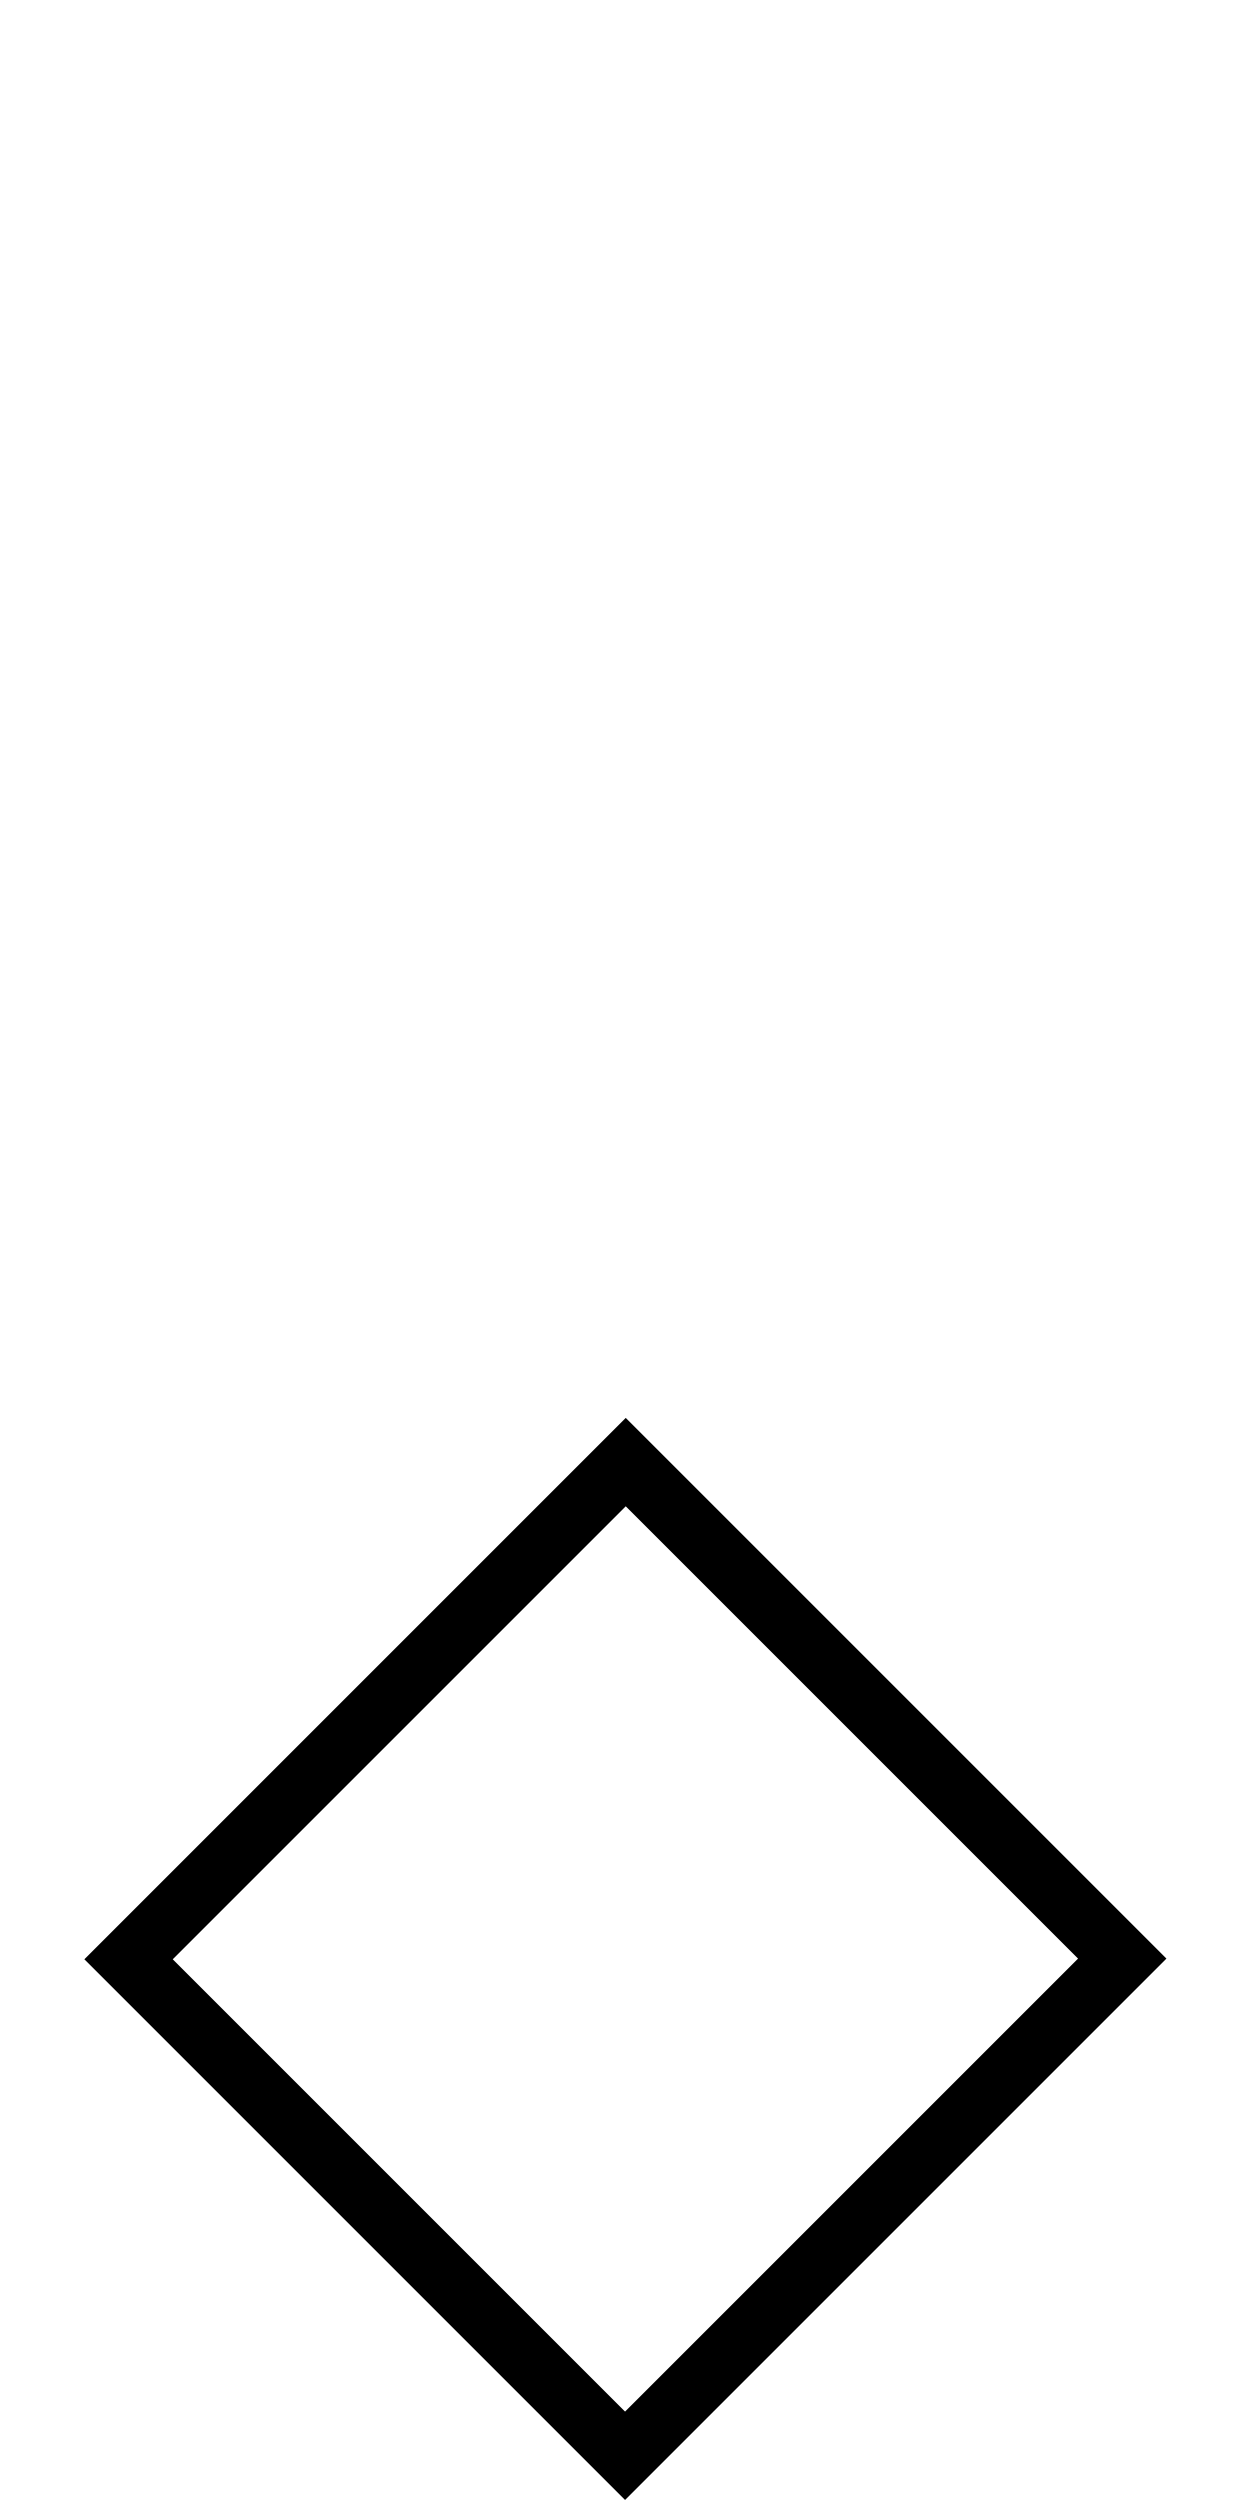
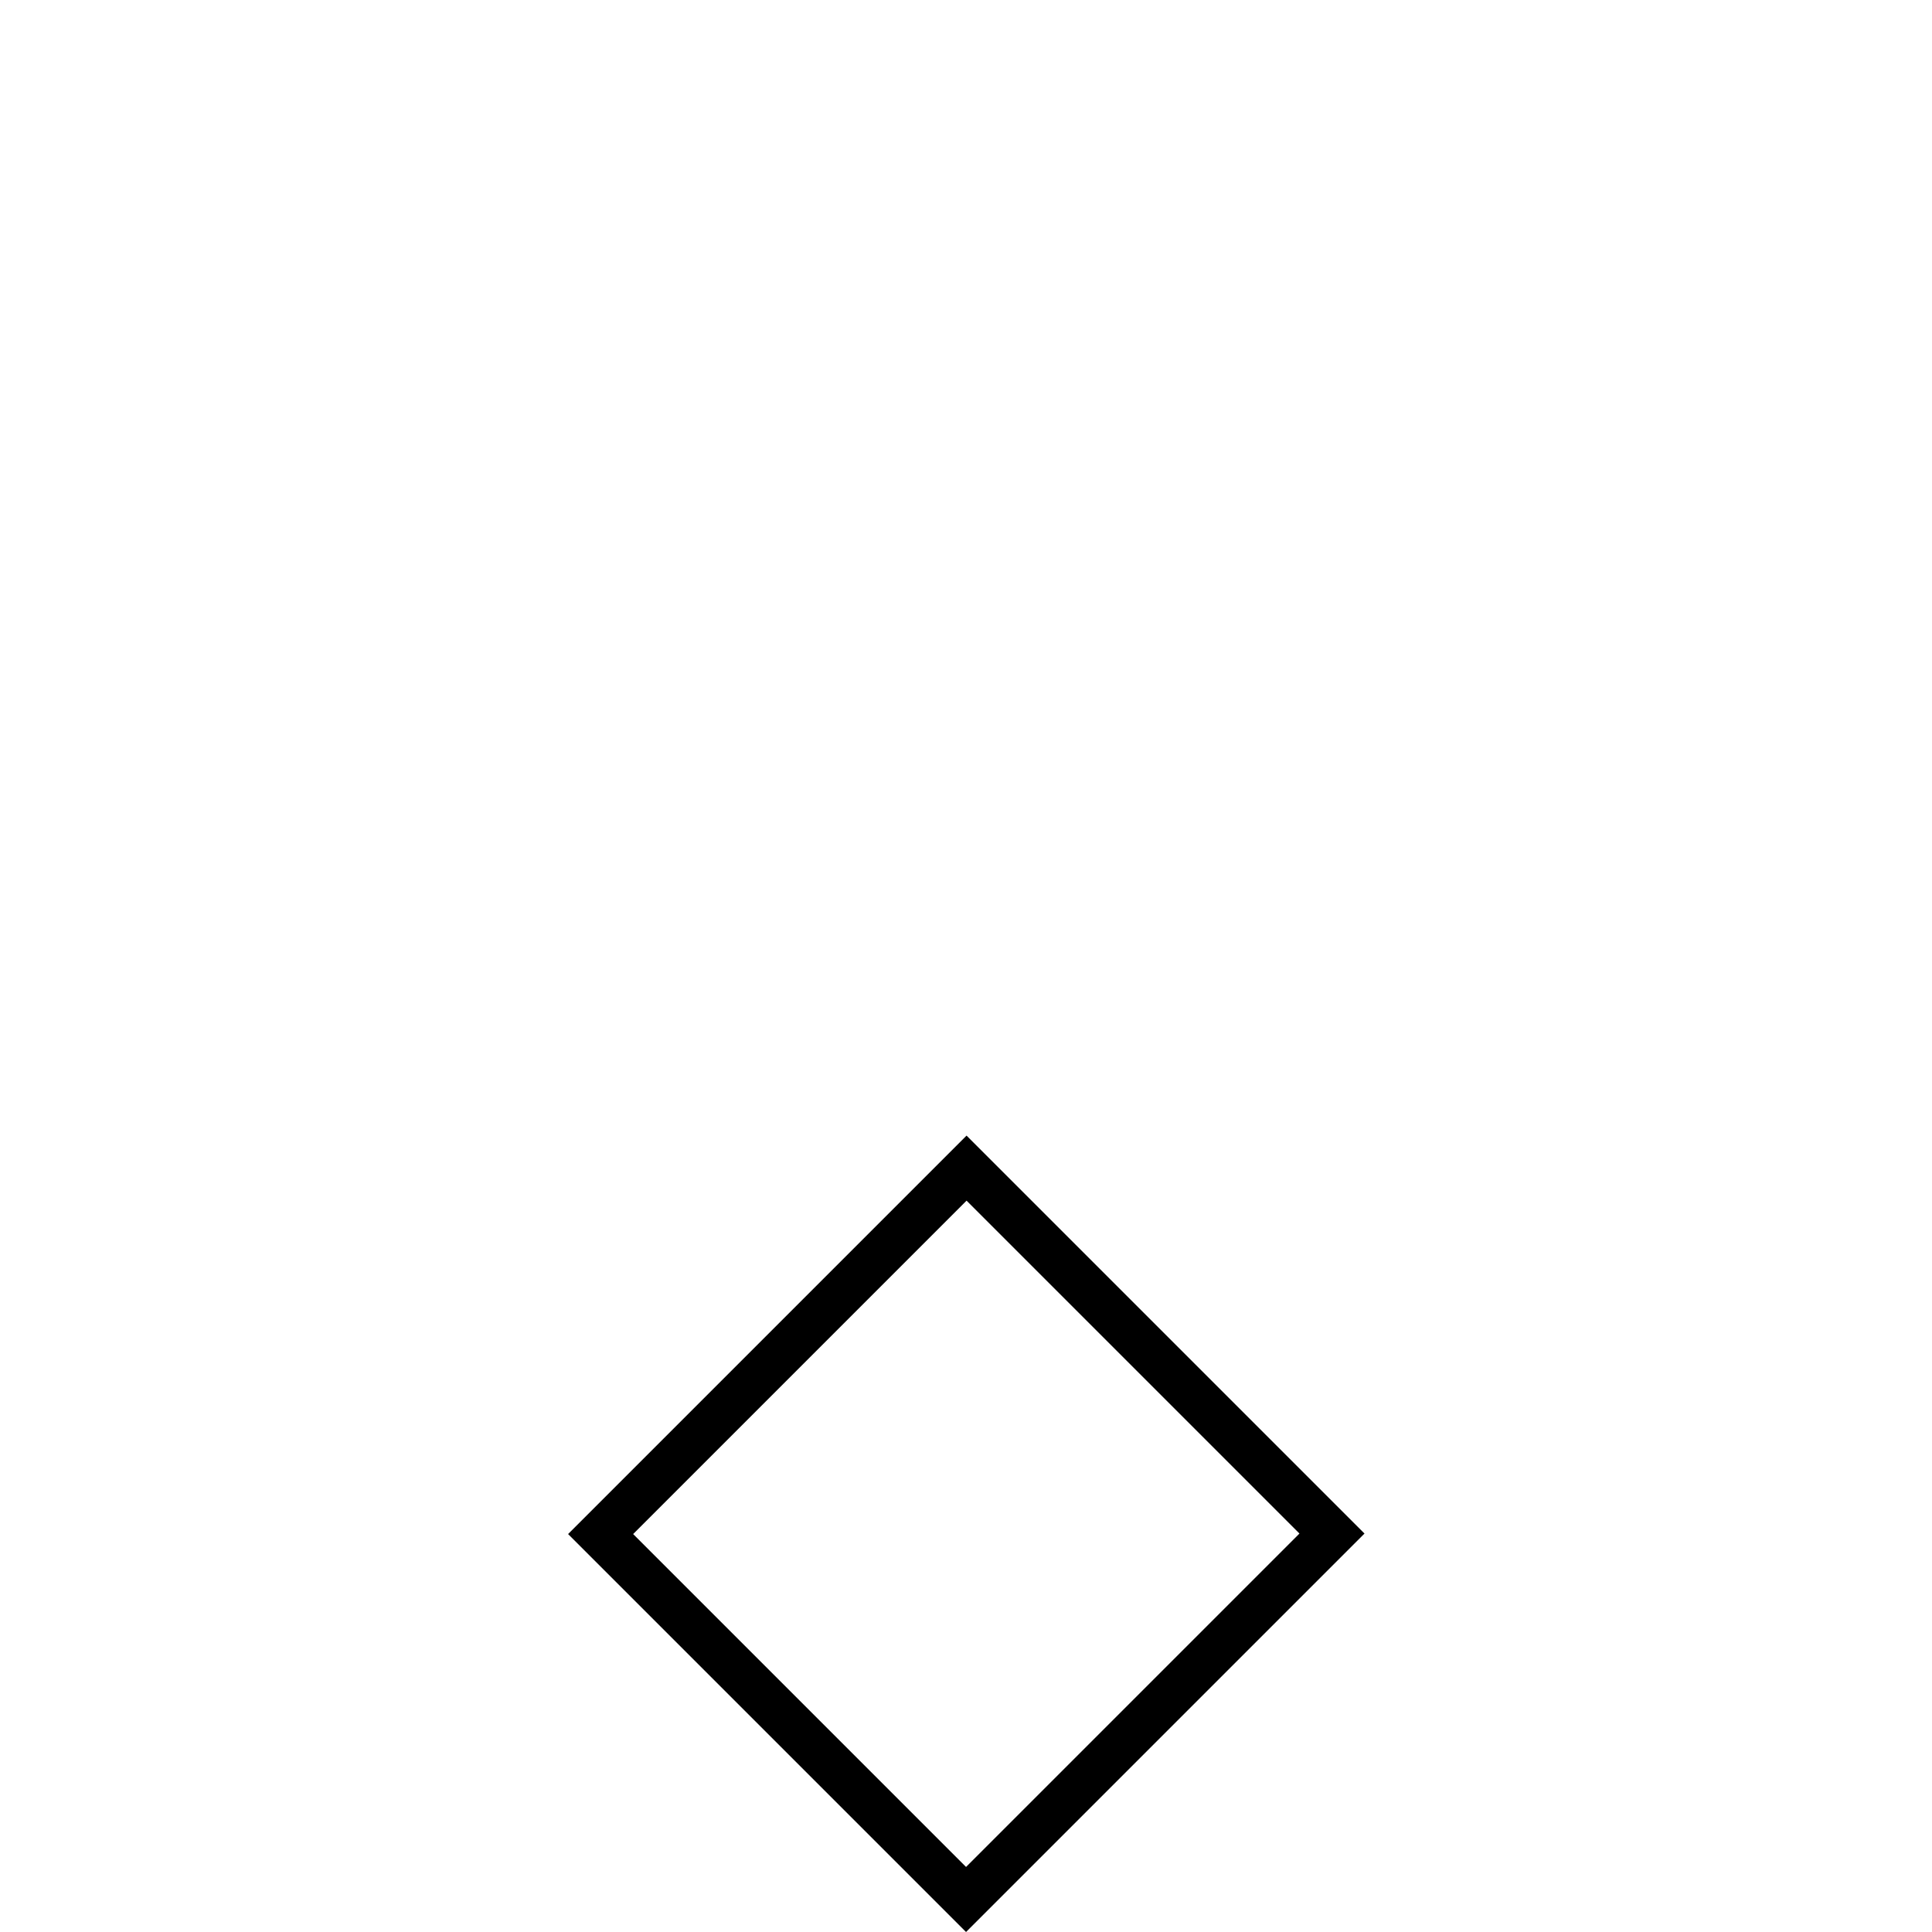
- <svg xmlns="http://www.w3.org/2000/svg" version="1.0" width="13.333" height="26.667">
-   <g transform="scale(0.333333)">
-     <path d="M 2.7,62.698 C 8.691,68.689 14.86,74.858 20.002,80 26.001,74.001 32.178,67.824 37.326,62.676 31.335,56.685 25.166,50.516 20.024,45.374 13.886,51.511 8.055,57.343 2.7,62.698 z m 2.828,0 L 20.024,48.202 34.498,62.676 20.002,77.172 z" />
+ <svg xmlns="http://www.w3.org/2000/svg" version="1.1" width="20" height="20" viewBox="0 0 20 20">
+   <rect width="20" height="20" fill="none" stroke="none" />
+   <g transform="matrix(0.714286,0,0,0.714286,5.2381,0.9524)">
+     <g transform="scale(0.333333)">
+       <path d="M 2.7,62.698 C 8.691,68.689 14.86,74.858 20.002,80 26.001,74.001 32.178,67.824 37.326,62.676 31.335,56.685 25.166,50.516 20.024,45.374 13.886,51.511 8.055,57.343 2.7,62.698 z m 2.828,0 L 20.024,48.202 34.498,62.676 20.002,77.172 z" />
+     </g>
  </g>
</svg>
